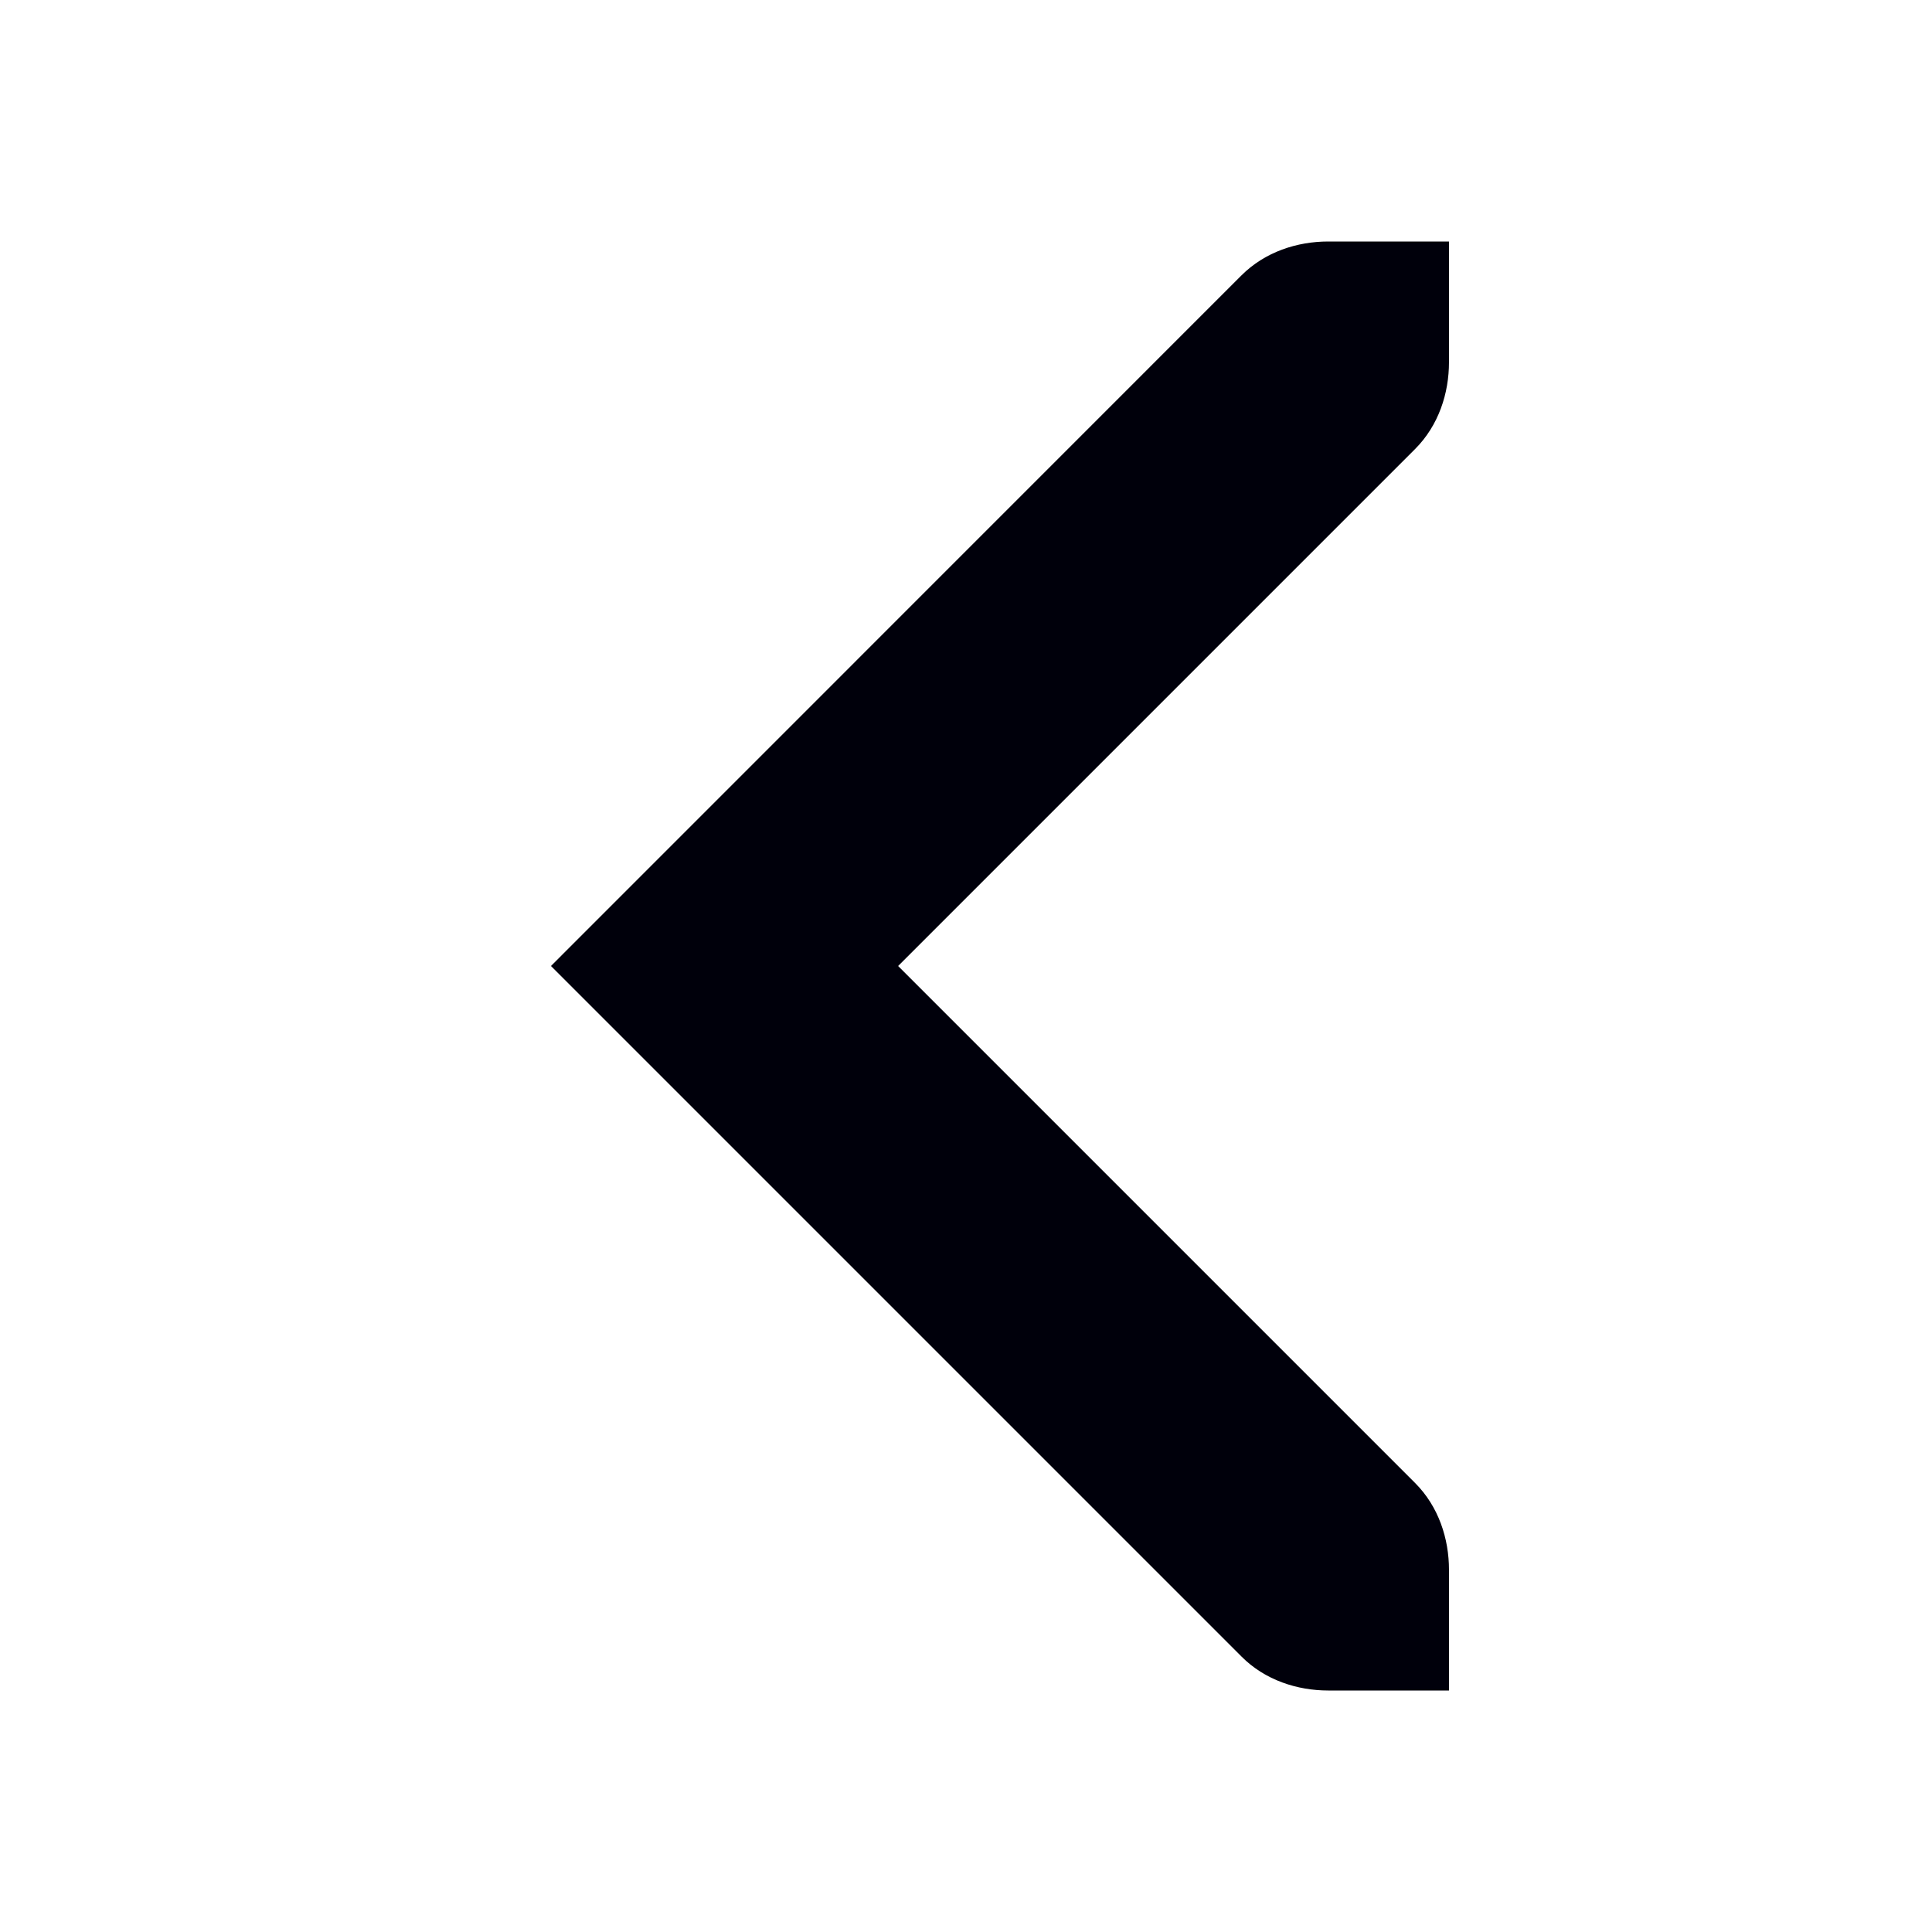
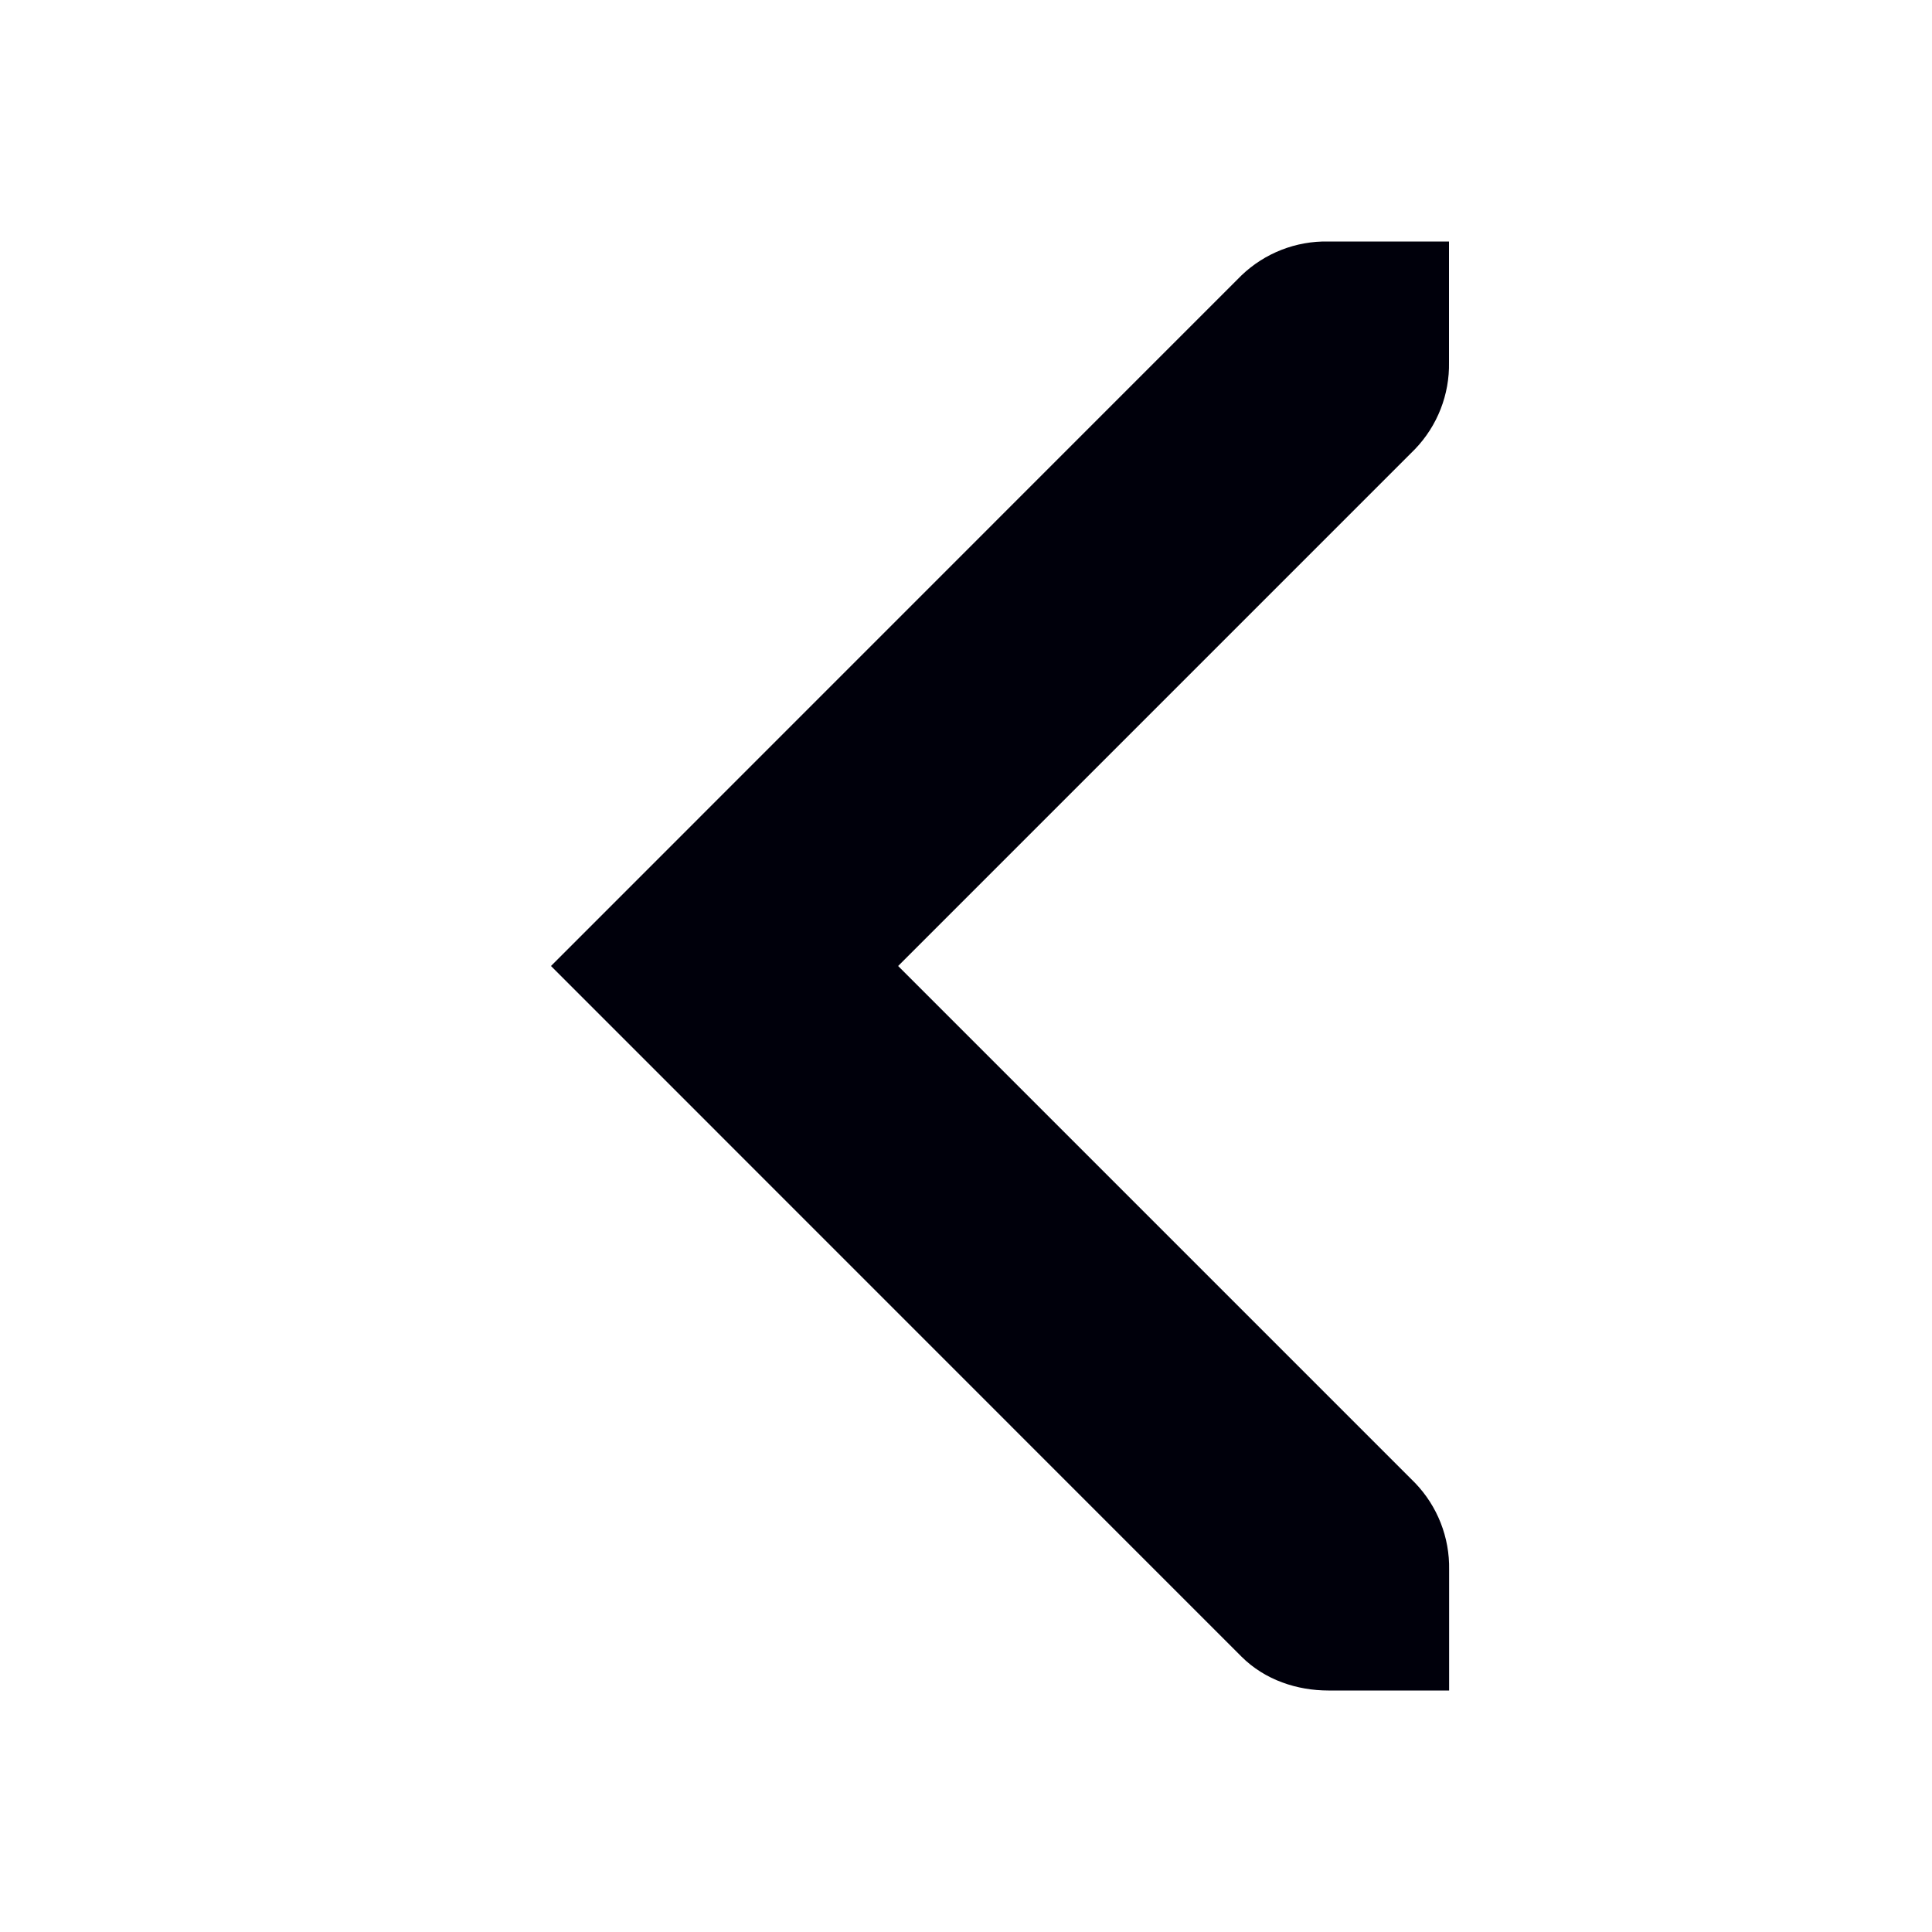
- <svg xmlns="http://www.w3.org/2000/svg" height="16" id="svg7384" version="1.1" width="16">
-   <defs id="defs7386" />
-   <g id="layer9" style="display:inline" transform="translate(-100.0002,-747)" />
-   <g id="layer10" style="display:inline" transform="translate(-100.0002,-747)" />
-   <g id="layer11" transform="translate(-100.0002,-747)" />
-   <g id="layer13" style="display:inline" transform="translate(-100.0002,-747)" />
-   <g id="layer14" transform="translate(-100.0002,-747)" />
-   <g id="layer15" style="display:inline" transform="translate(-100.0002,-747)" />
-   <g id="g71291" style="display:inline" transform="translate(-100.0002,-747)" />
-   <g id="g4953" style="display:inline" transform="translate(-100.0002,-747)" />
-   <g id="layer12" style="display:inline" transform="translate(-100.0002,-747)">
-     <path d="m 104.563,755 5.719,5.719 C 110.477,760.915 110.745,761 111,761 l 1,0 0,-1 c 0,-0.256 -0.085,-0.523 -0.281,-0.719 L 107.438,755 l 4.281,-4.281 c 0.196,-0.196 0.281,-0.463 0.281,-0.719 l 0,-1 -1,0 c -0.256,0 -0.523,0.085 -0.719,0.281 z" id="rect6014-2" style="fill:#00000b;fill-opacity:1;stroke:none;display:inline" />
+ <svg xmlns="http://www.w3.org/2000/svg" height="16" width="16">
+   <g style="display:inline">
+     <path d="m104.563 755 5.718 5.719c.196.196.464.281.72.281h1v-1a1.01 1.01 0 0 0-.282-.719L107.438 755l4.281-4.281A1.01 1.01 0 0 0 112 750v-1h-1a1.01 1.01 0 0 0-.719.281z" style="fill:#00000b;fill-opacity:1;stroke:none;display:inline" transform="translate(-100 -747)" />
  </g>
</svg>
